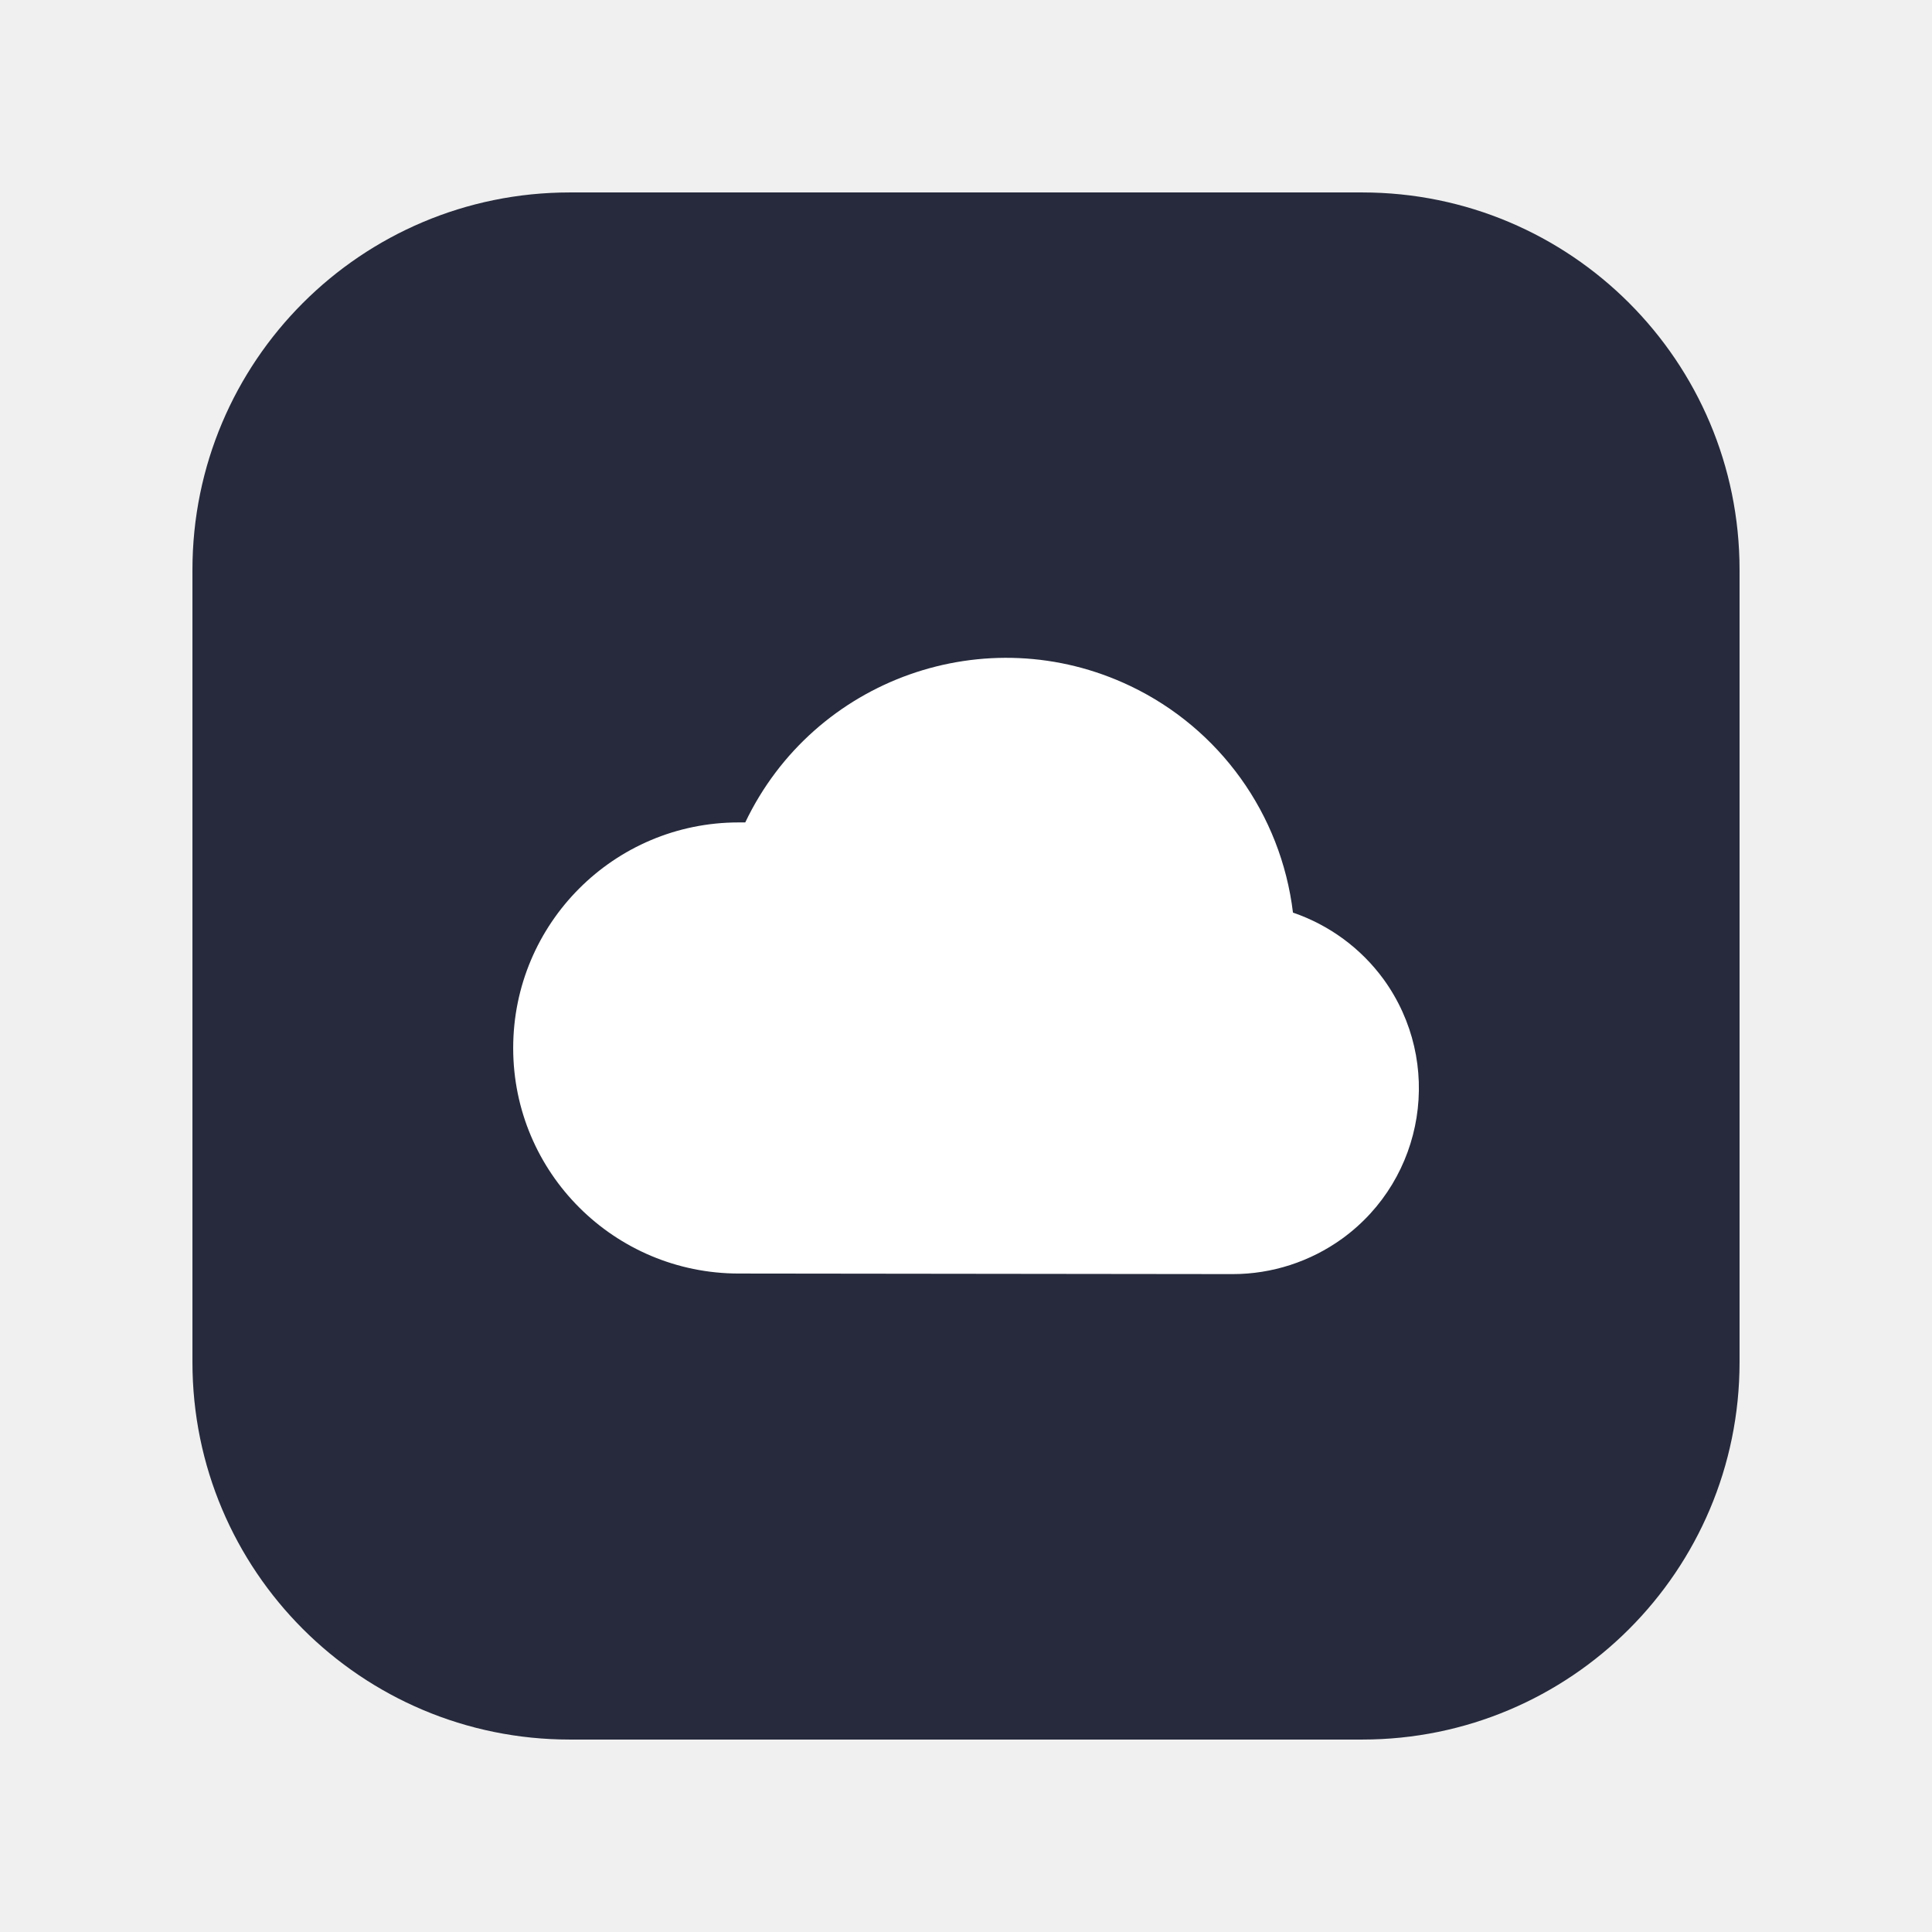
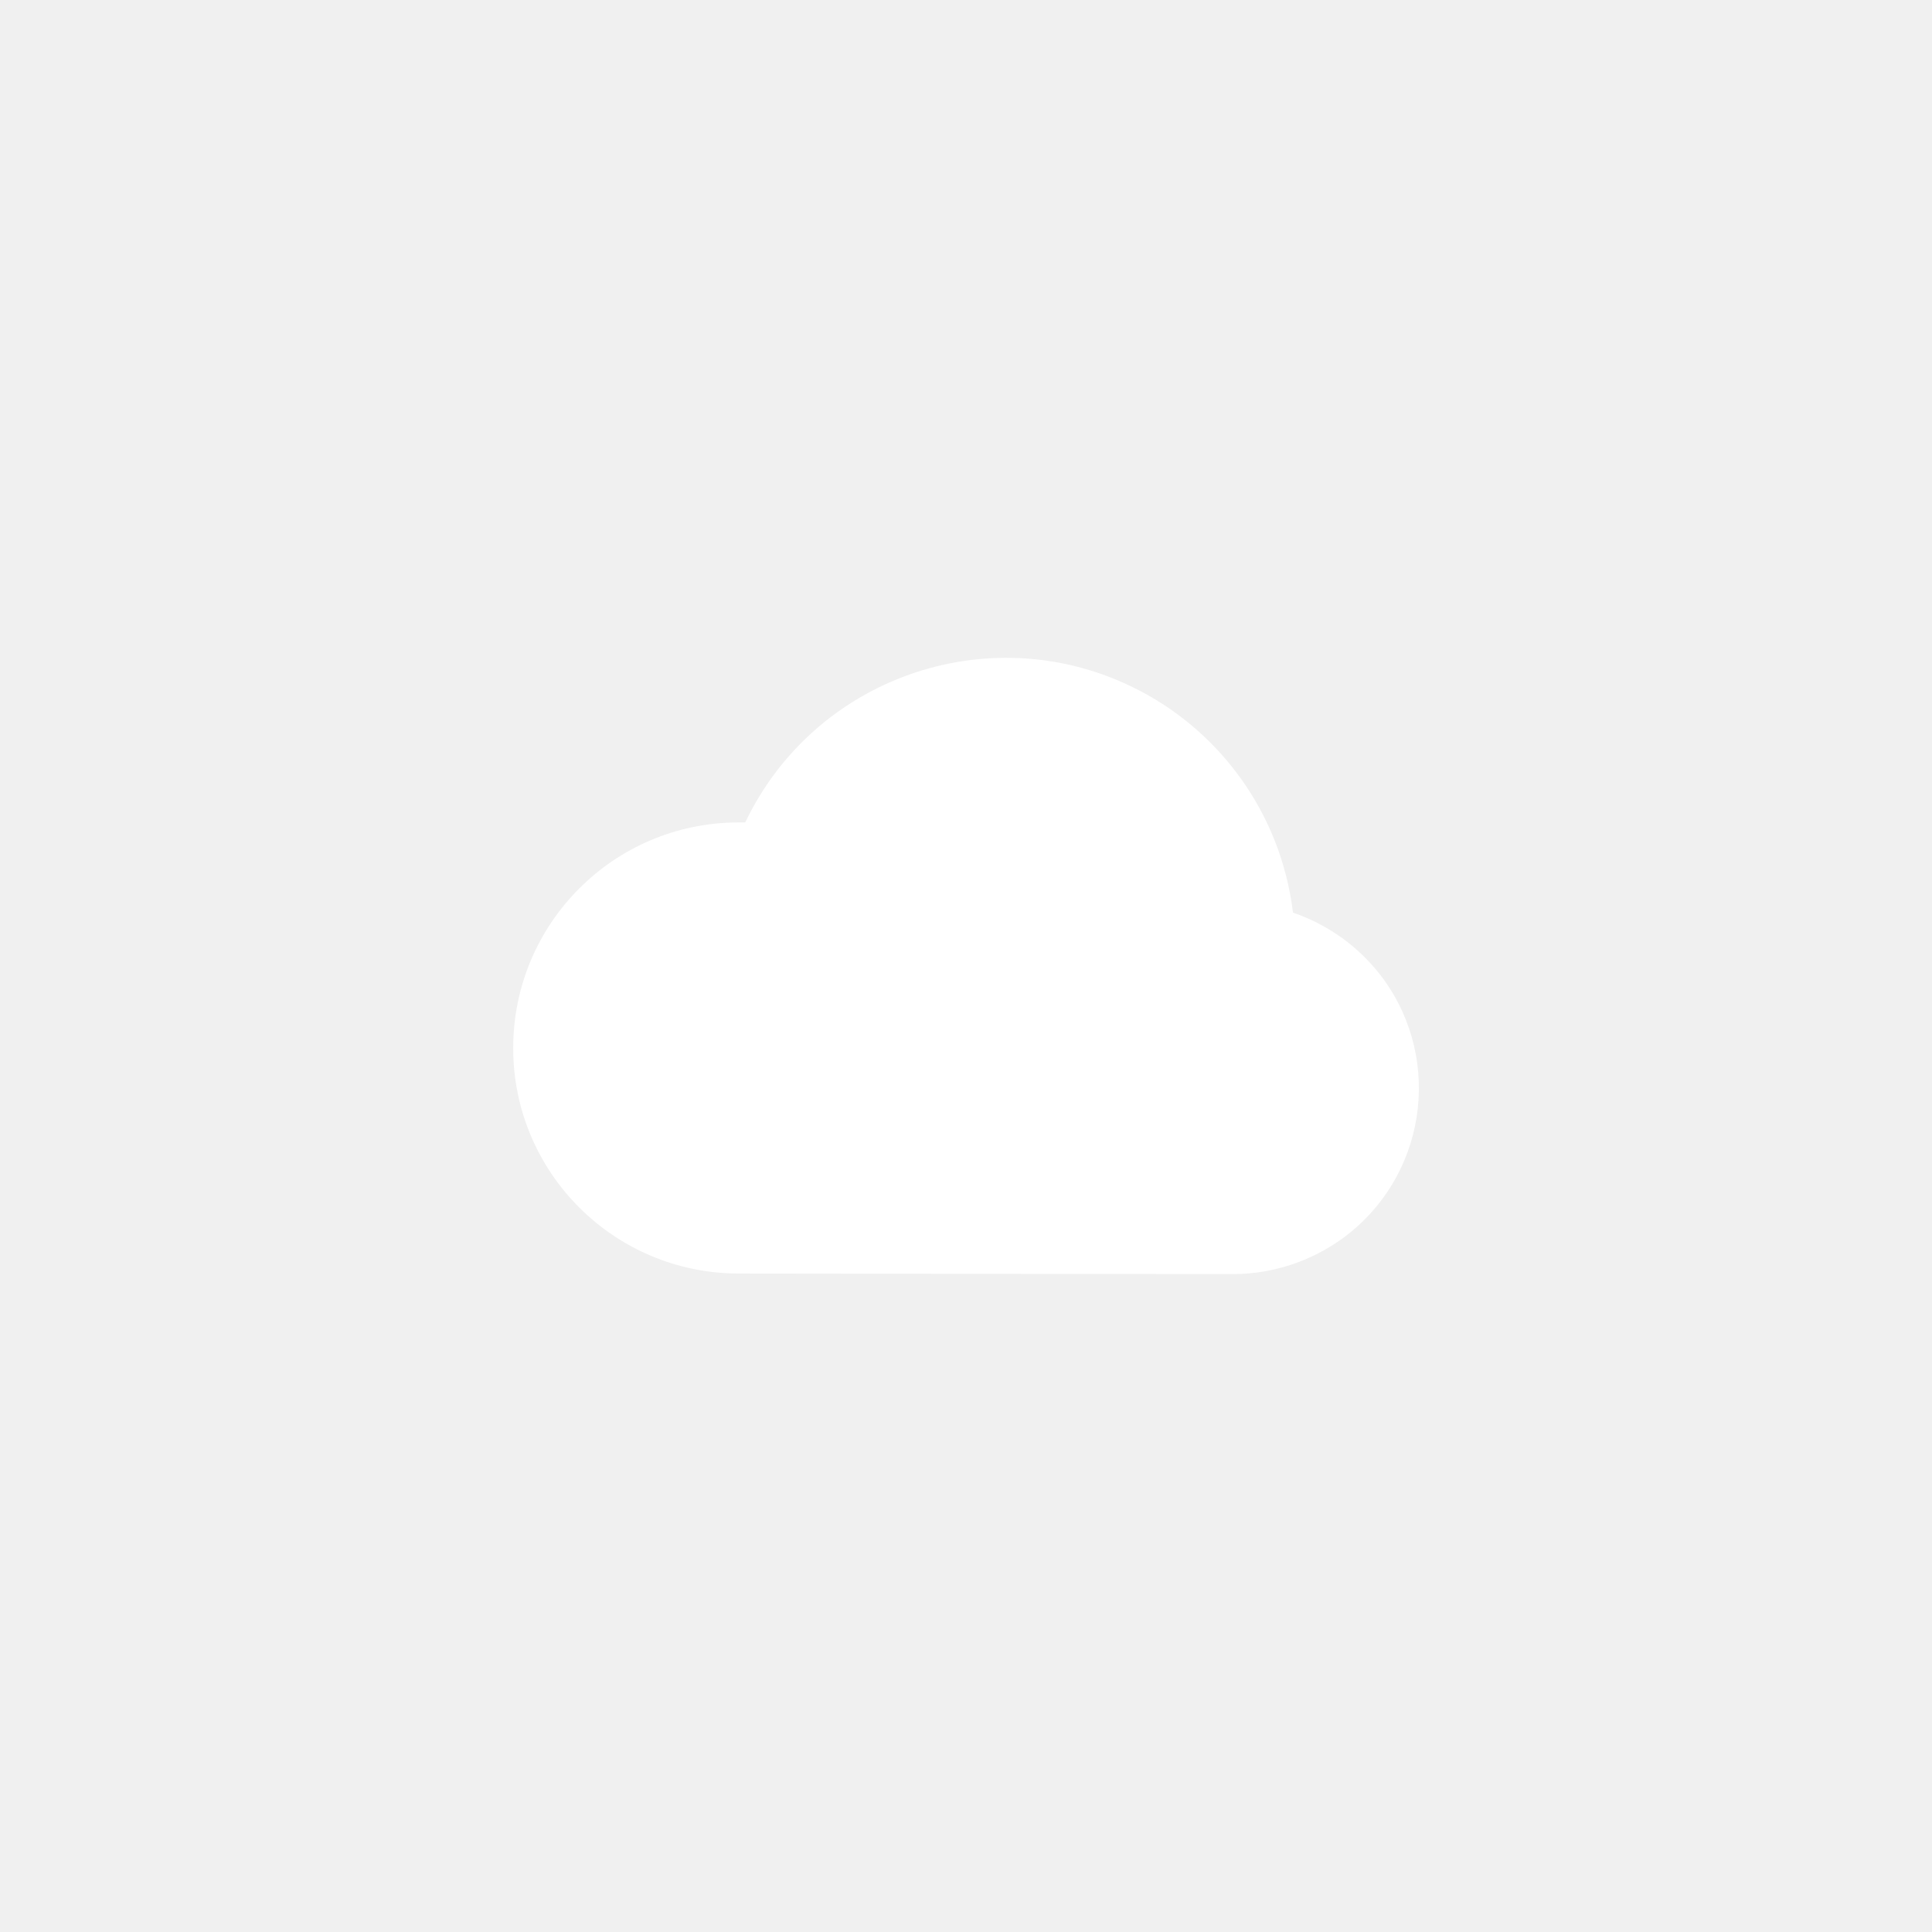
<svg xmlns="http://www.w3.org/2000/svg" t="1655621276891" class="icon" viewBox="0 0 1024 1024" version="1.1" p-id="1275" width="200" height="200">
  <defs>
    <style type="text/css" />
  </defs>
-   <path d="M722 922H302c-110.5 0-200-89.5-200-200V302c0-110.5 89.5-200 200-200h420c110.5 0 200 89.5 200 200v420c0 110.5-89.5 200-200 200z" fill="#262A3C" p-id="1276" />
+   <path d="M722 922H302c-110.5 0-200-89.5-200-200V302c0-110.5 89.5-200 200-200h420c110.5 0 200 89.5 200 200v420c0 110.5-89.5 200-200 200z" fill="transparent" p-id="1276" />
  <path d="M391.6 675c-66 0-119.6-53.4-119.6-119.5 0-66 53.4-119.6 119.5-119.6h3.5c36.4-76.3 127.8-108.7 204.1-72.3 47.4 22.6 79.9 67.9 86.2 120.1 19.3 6.6 36 18.9 48 35.3 31.9 44 22.1 105.6-21.9 137.5-16.9 12.2-37.2 18.8-58 18.8l-261.8-0.3z" fill="#FFFFFF" p-id="1277" />
</svg>
